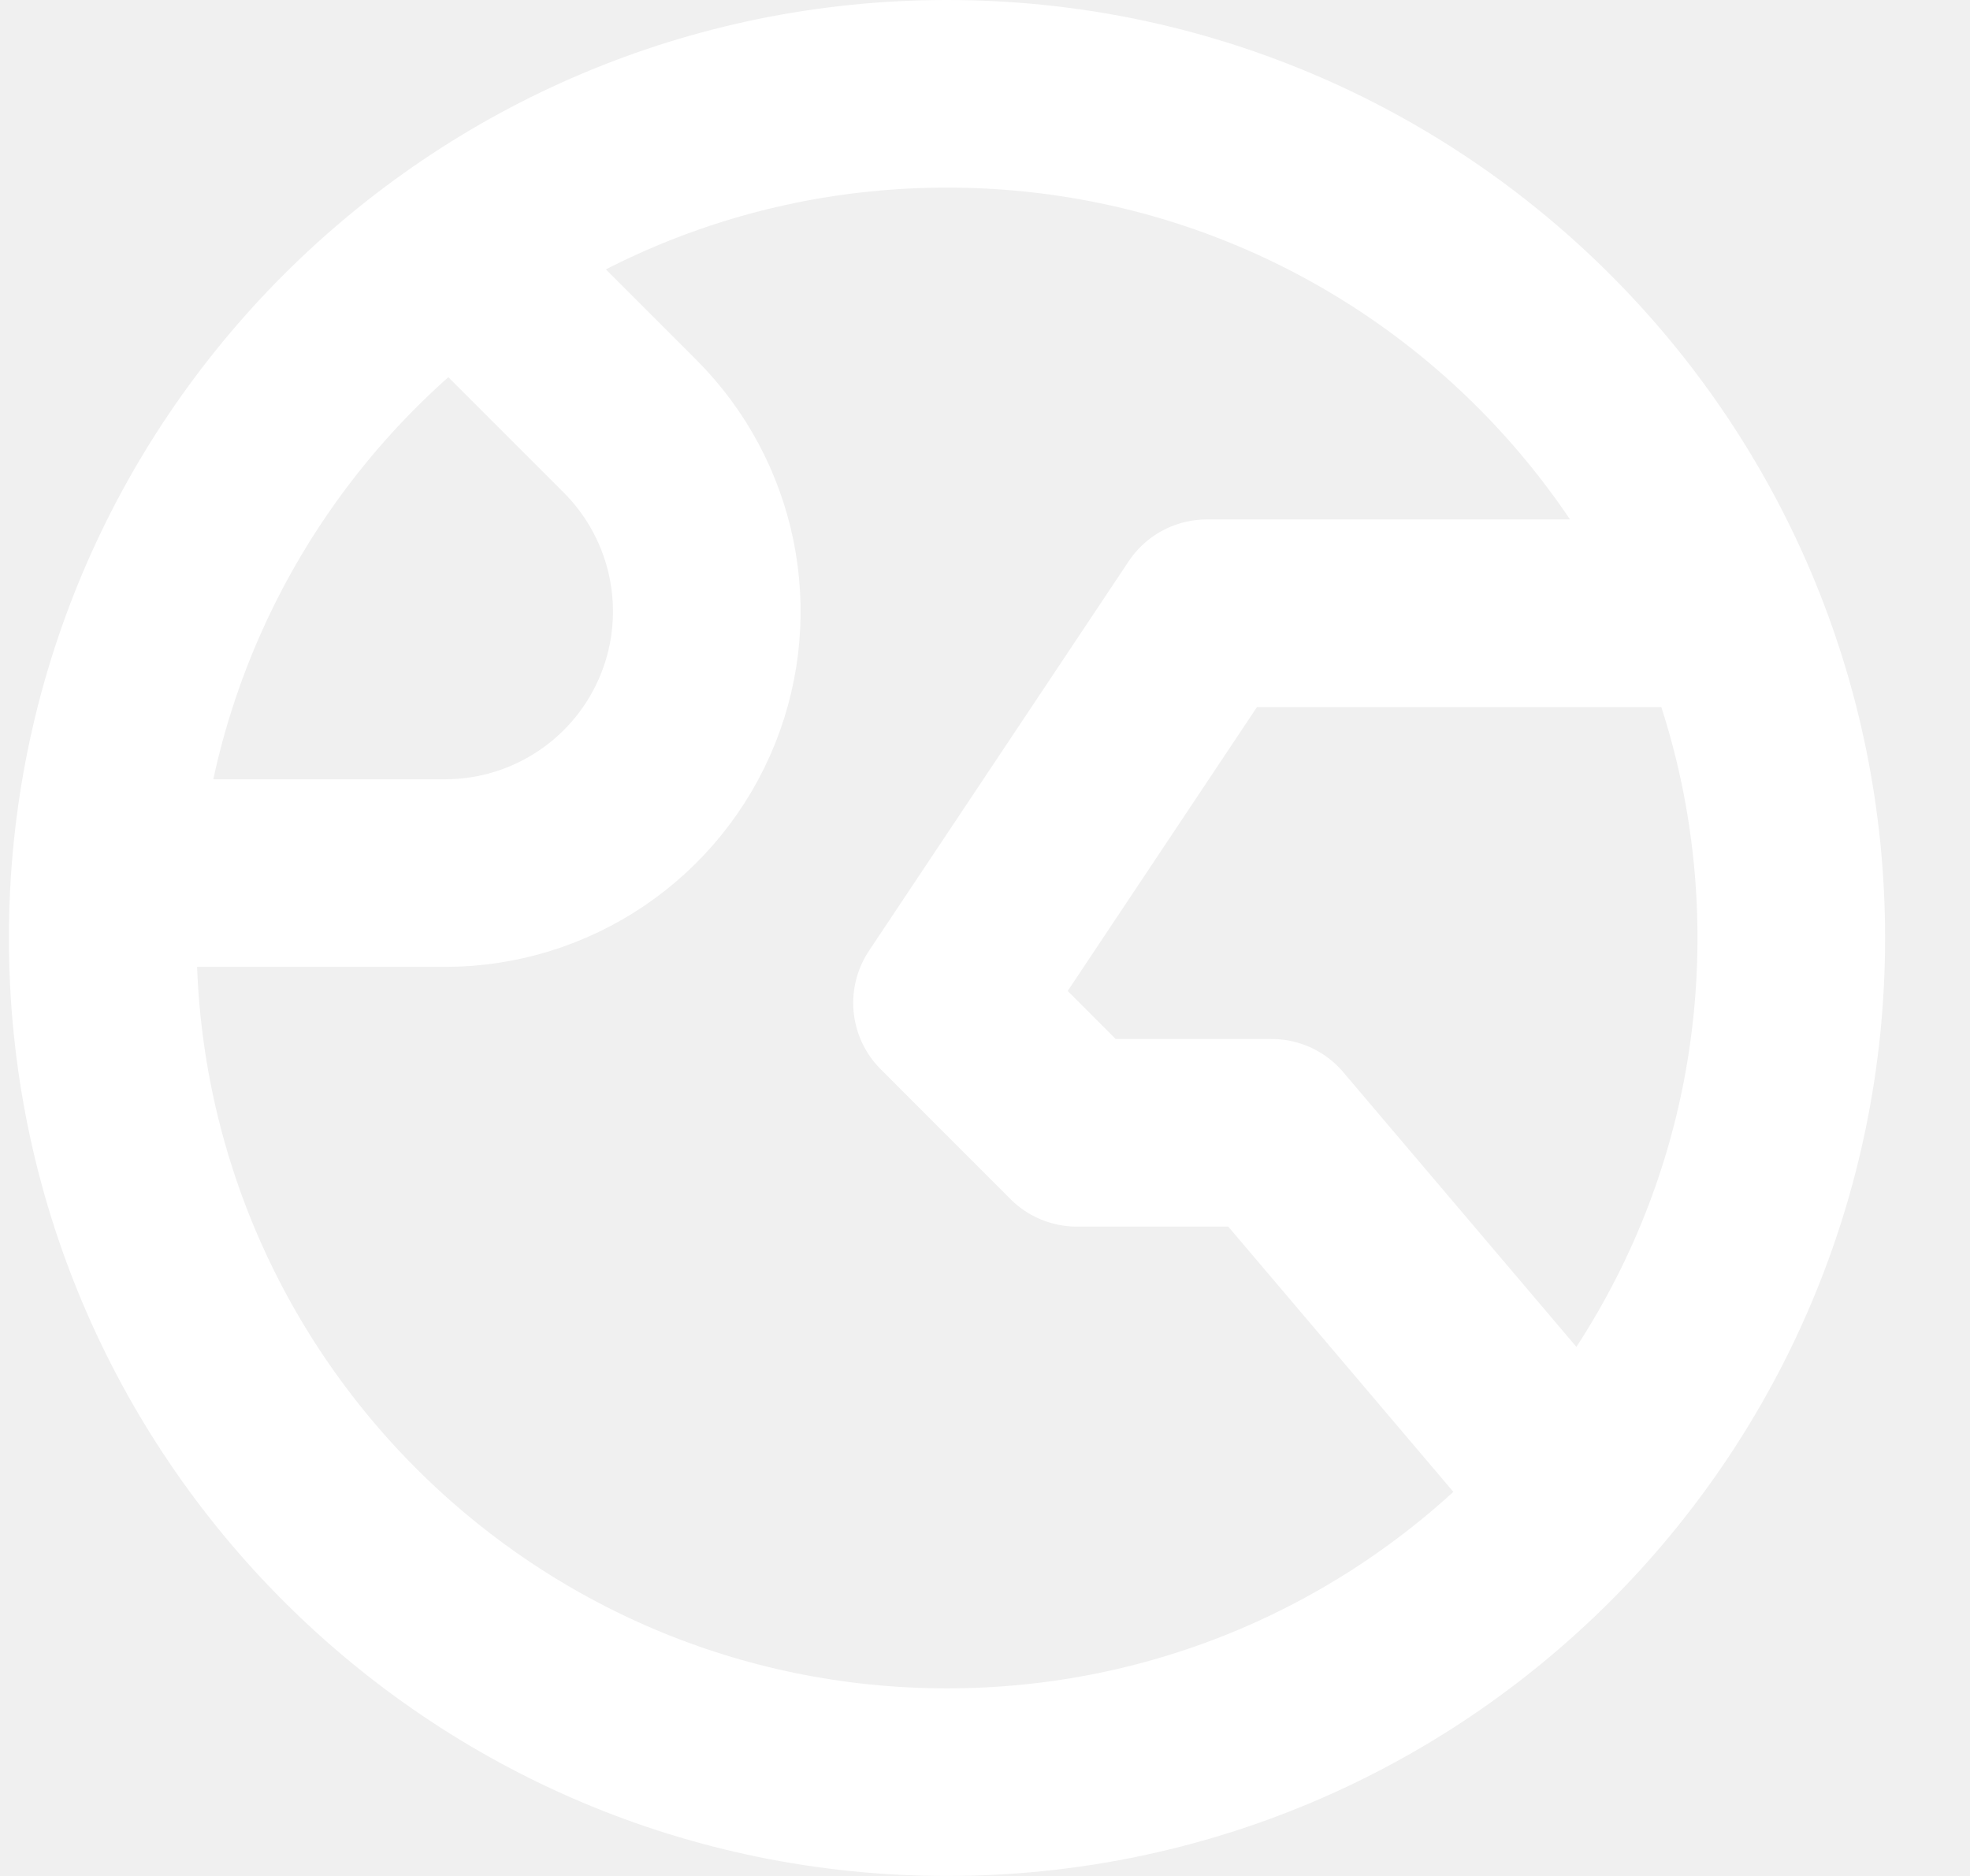
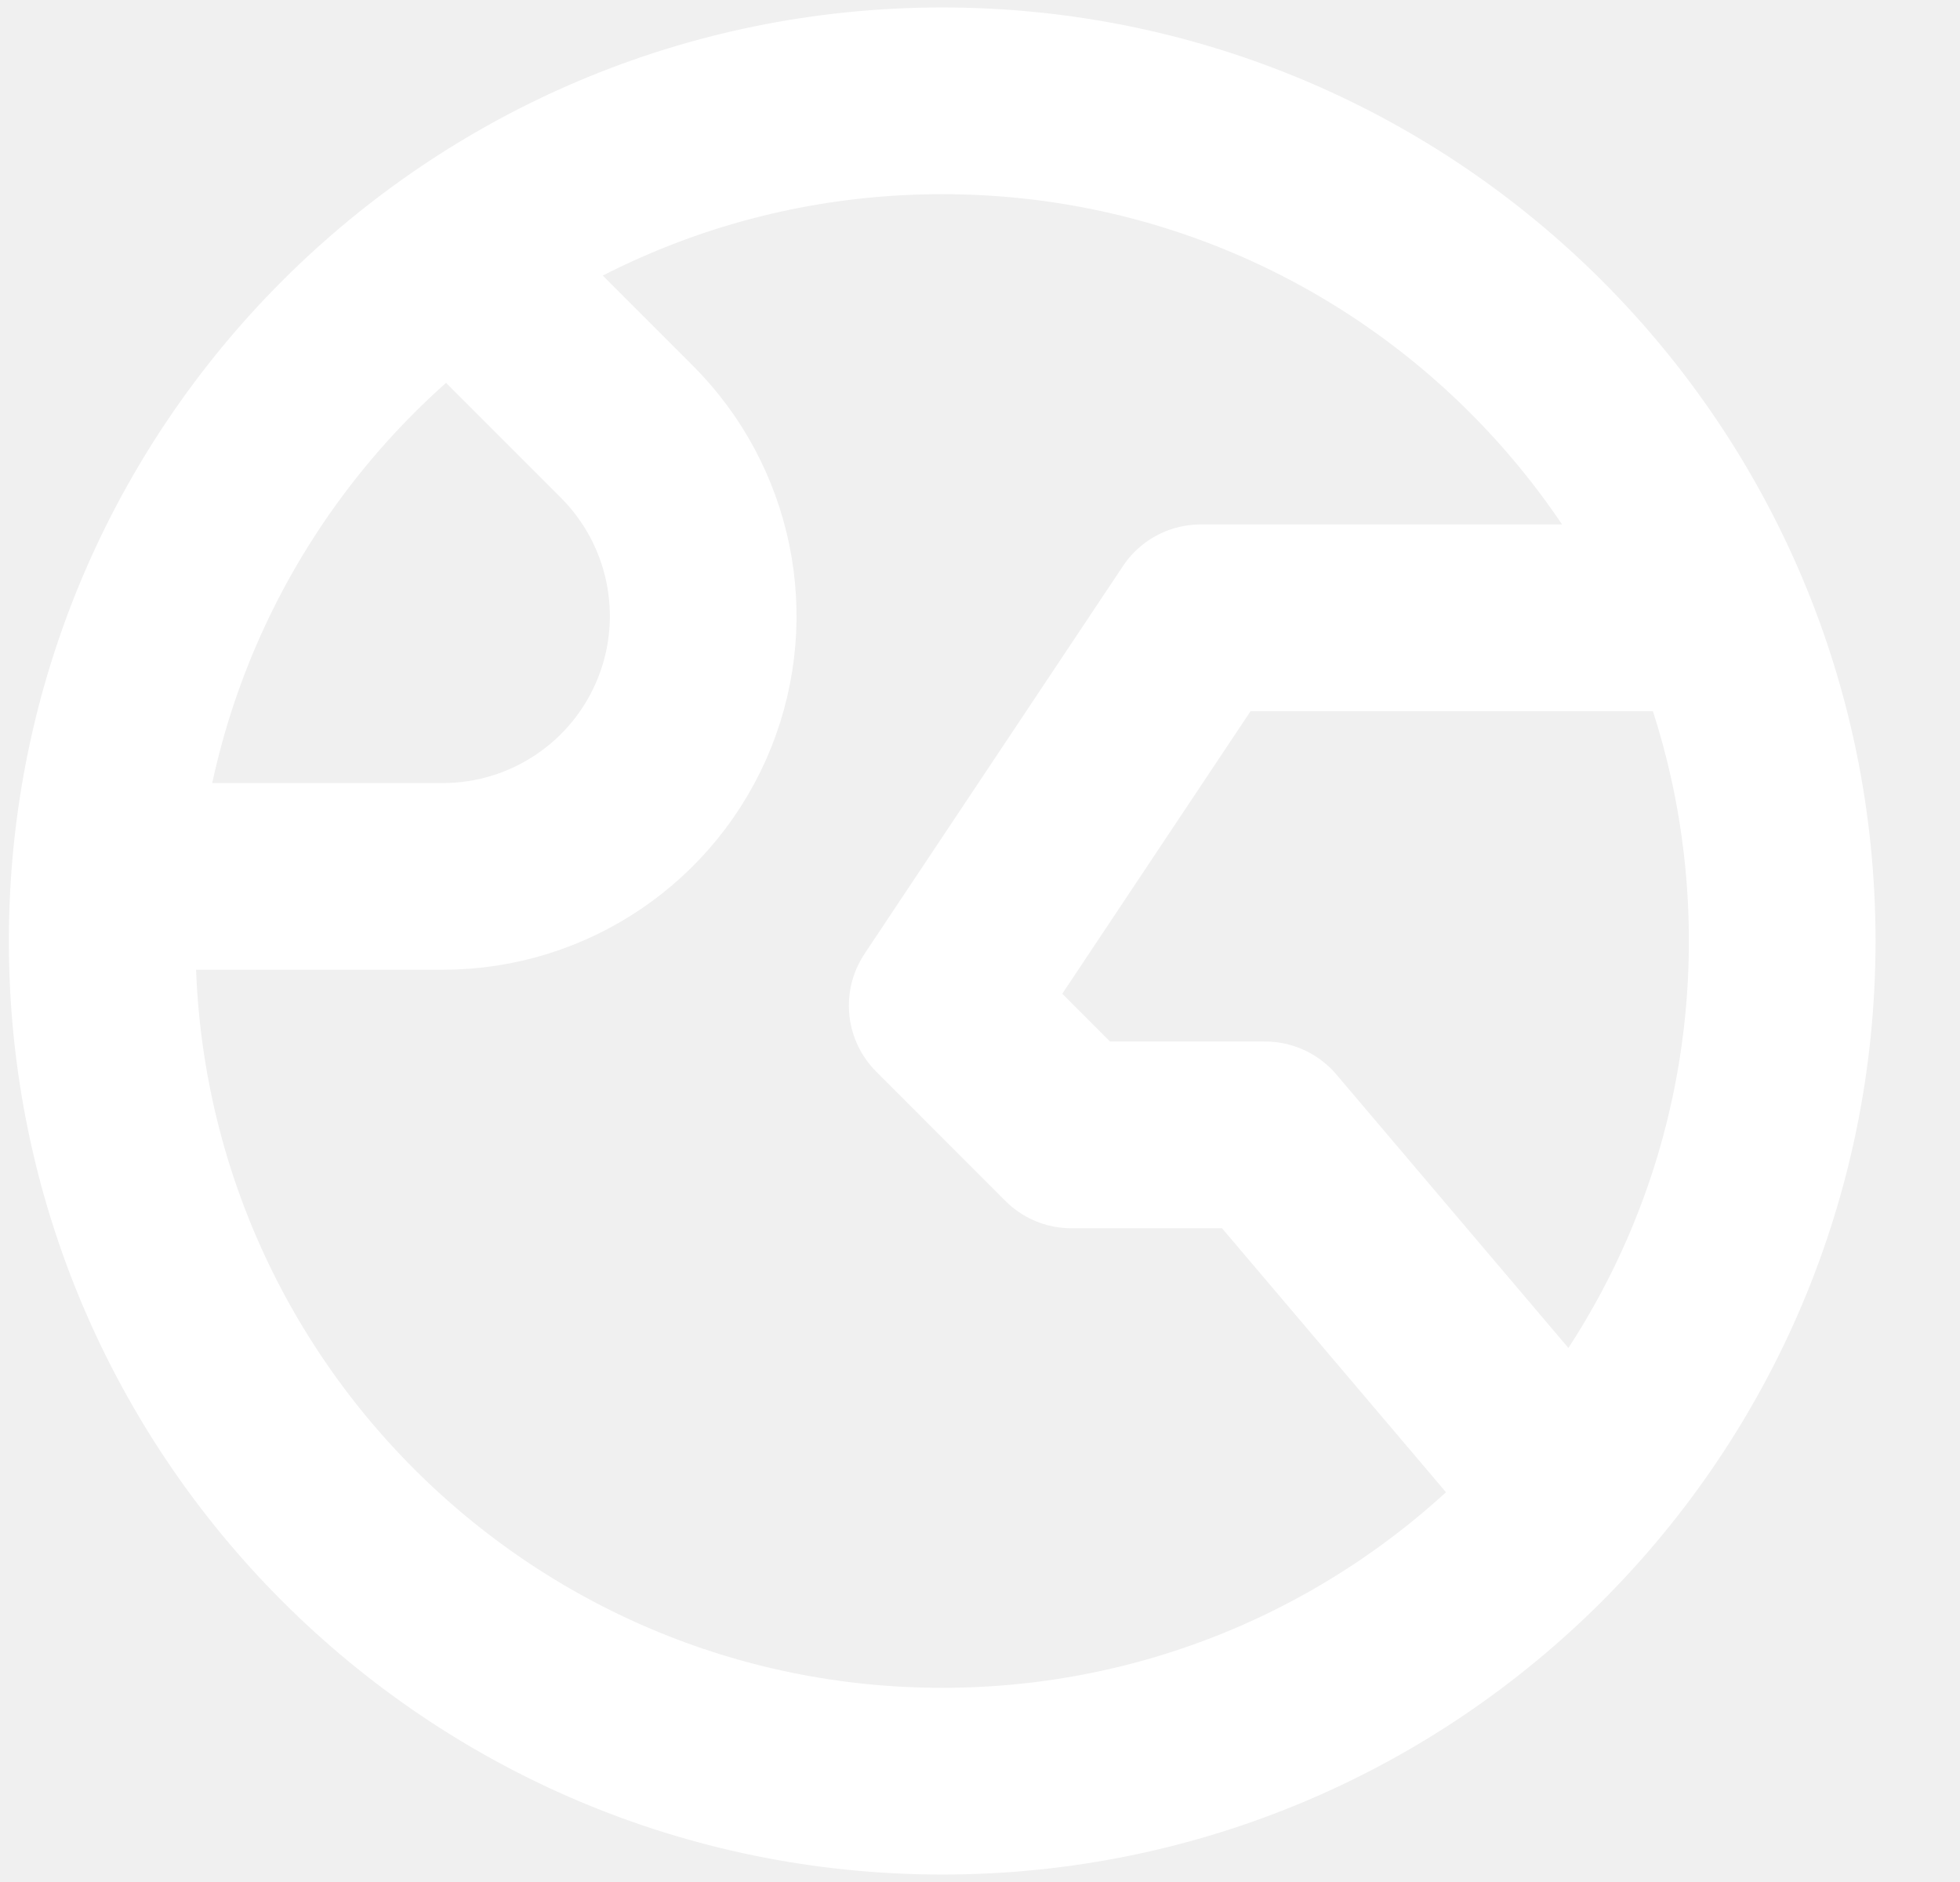
- <svg xmlns="http://www.w3.org/2000/svg" width="21" height="20" viewBox="0 0 21 20" fill="none">
+ <svg xmlns="http://www.w3.org/2000/svg" width="25" height="24" viewBox="0 0 21 20" fill="none">
  <path d="M16.845 15.953L13.556 12.077H11.479L10.095 10.692L12.864 6.538H17.71M5.249 3.077L6.717 4.545C7.506 5.335 7.749 6.518 7.335 7.554V7.554C6.911 8.613 5.885 9.308 4.745 9.308H1.787M19.095 10C19.095 14.971 15.066 19 10.095 19C5.124 19 1.095 14.971 1.095 10C1.095 5.029 5.124 1 10.095 1C15.066 1 19.095 5.029 19.095 10Z" stroke="white" stroke-width="2" stroke-linecap="round" stroke-linejoin="round" />
</svg>
